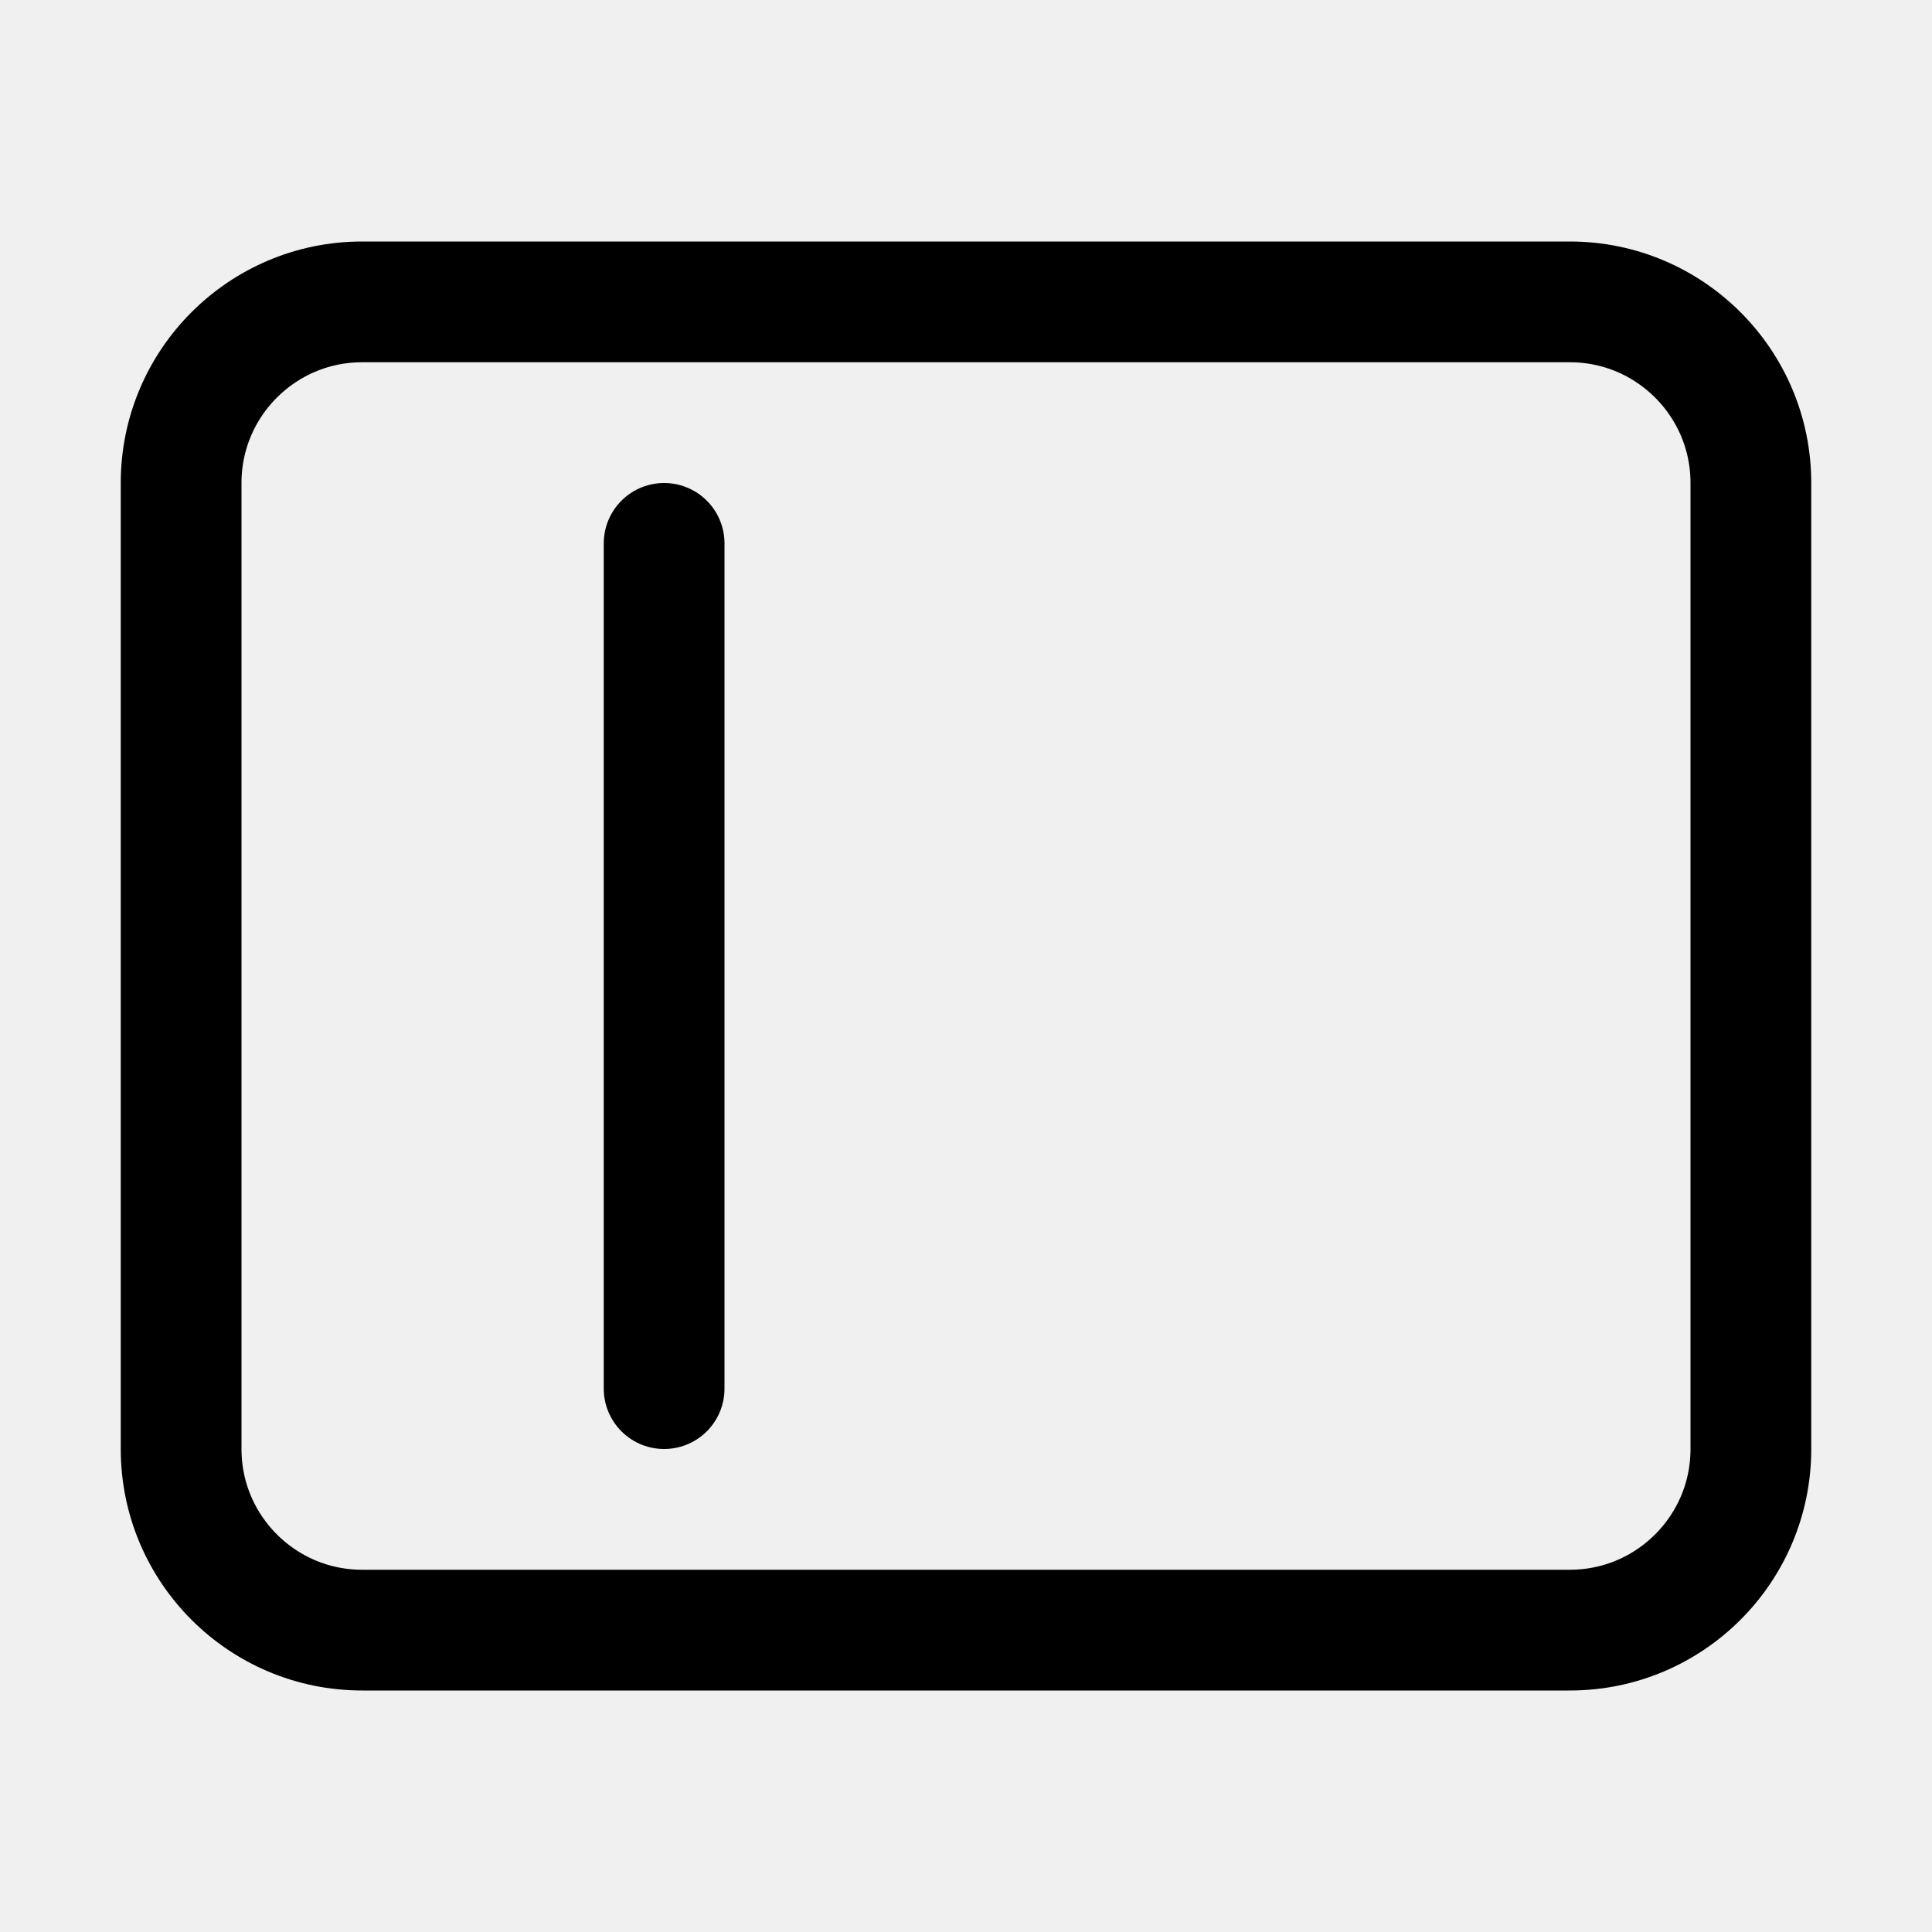
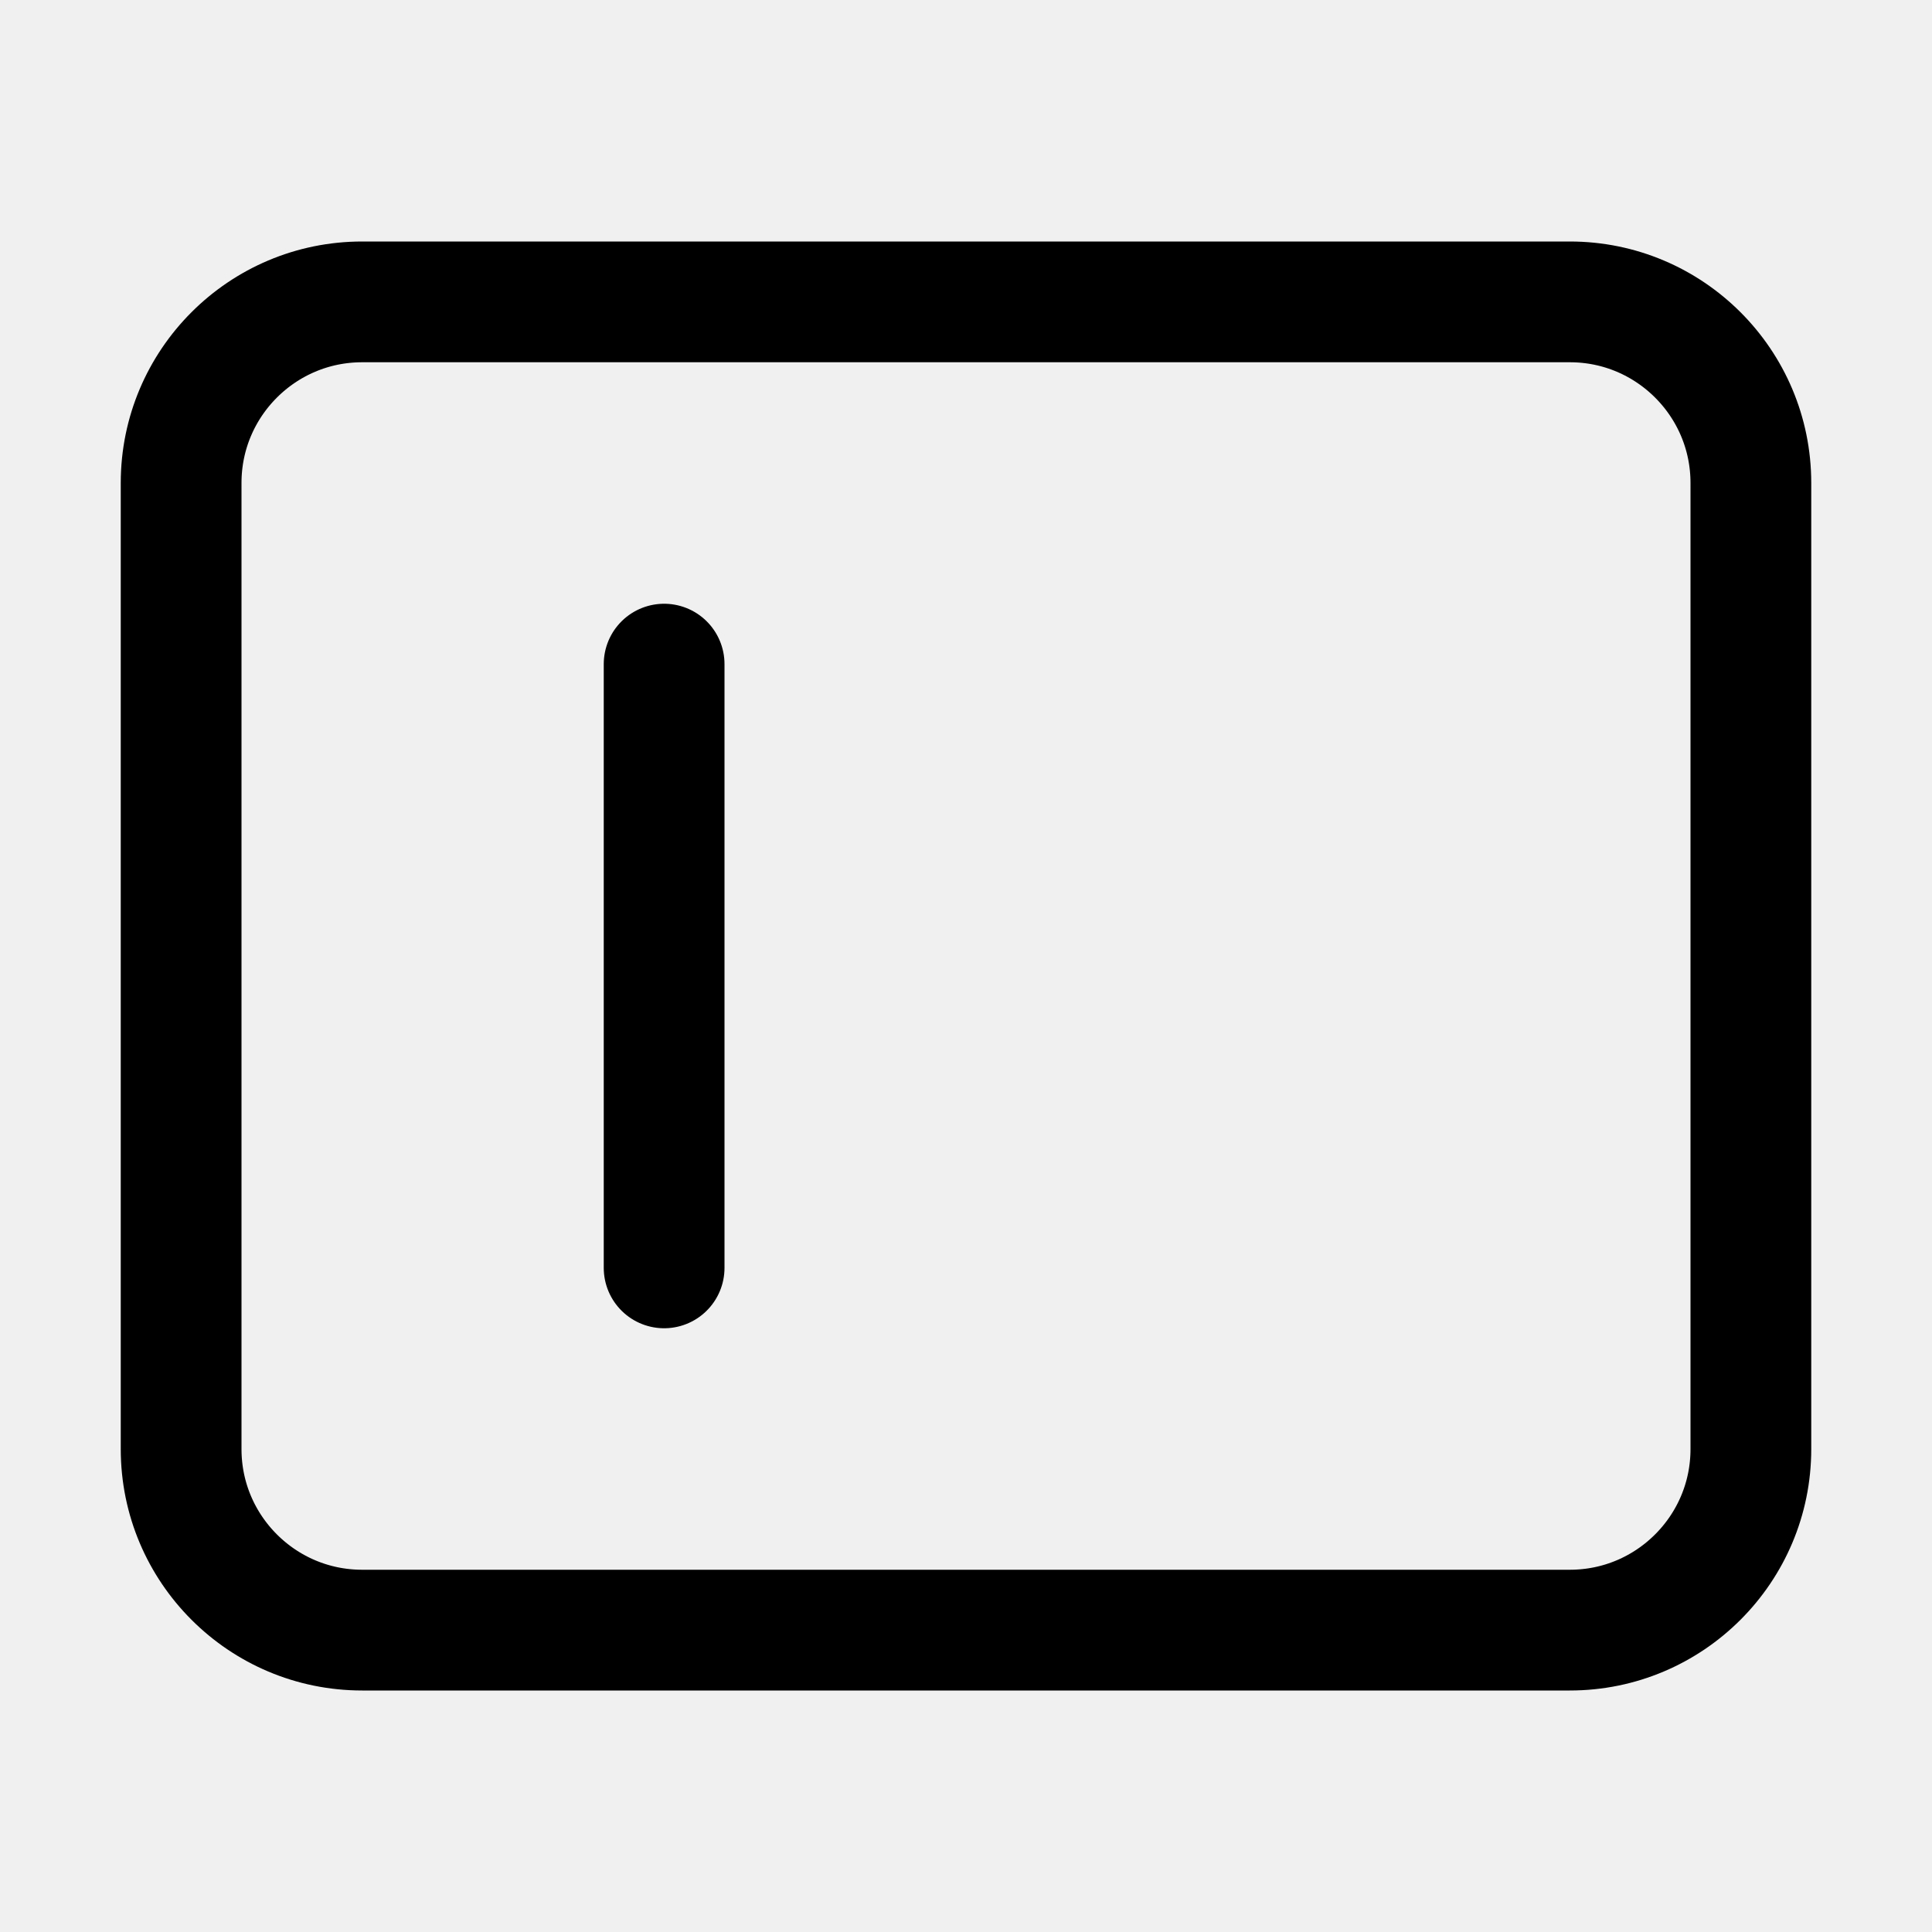
<svg xmlns="http://www.w3.org/2000/svg" fill="none" viewBox="0 0 16 16">
  <mask id="ash-layout-sidebar-left-off-session-a" fill="#fff">
    <path d="M1 4a2 2 0 0 1 2-2h10a2 2 0 0 1 2 2v8a2 2 0 0 1-2 2H3a2 2 0 0 1-2-2z" />
  </mask>
  <path stroke="#000" stroke-width="2" d="M3 14h10a2 2 0 0 0 2-2V4a2 2 0 0 0-2-2H3a2 2 0 0 0-2 2v8a2 2 0 0 0 2 2Z" mask="url(#ash-layout-sidebar-left-off-session-a)" />
-   <path stroke="#000" stroke-linecap="round" d="M5.5 4.5v7" />
+   <path stroke="#000" stroke-linecap="round" d="M5.5 5.5v5" />
</svg>
